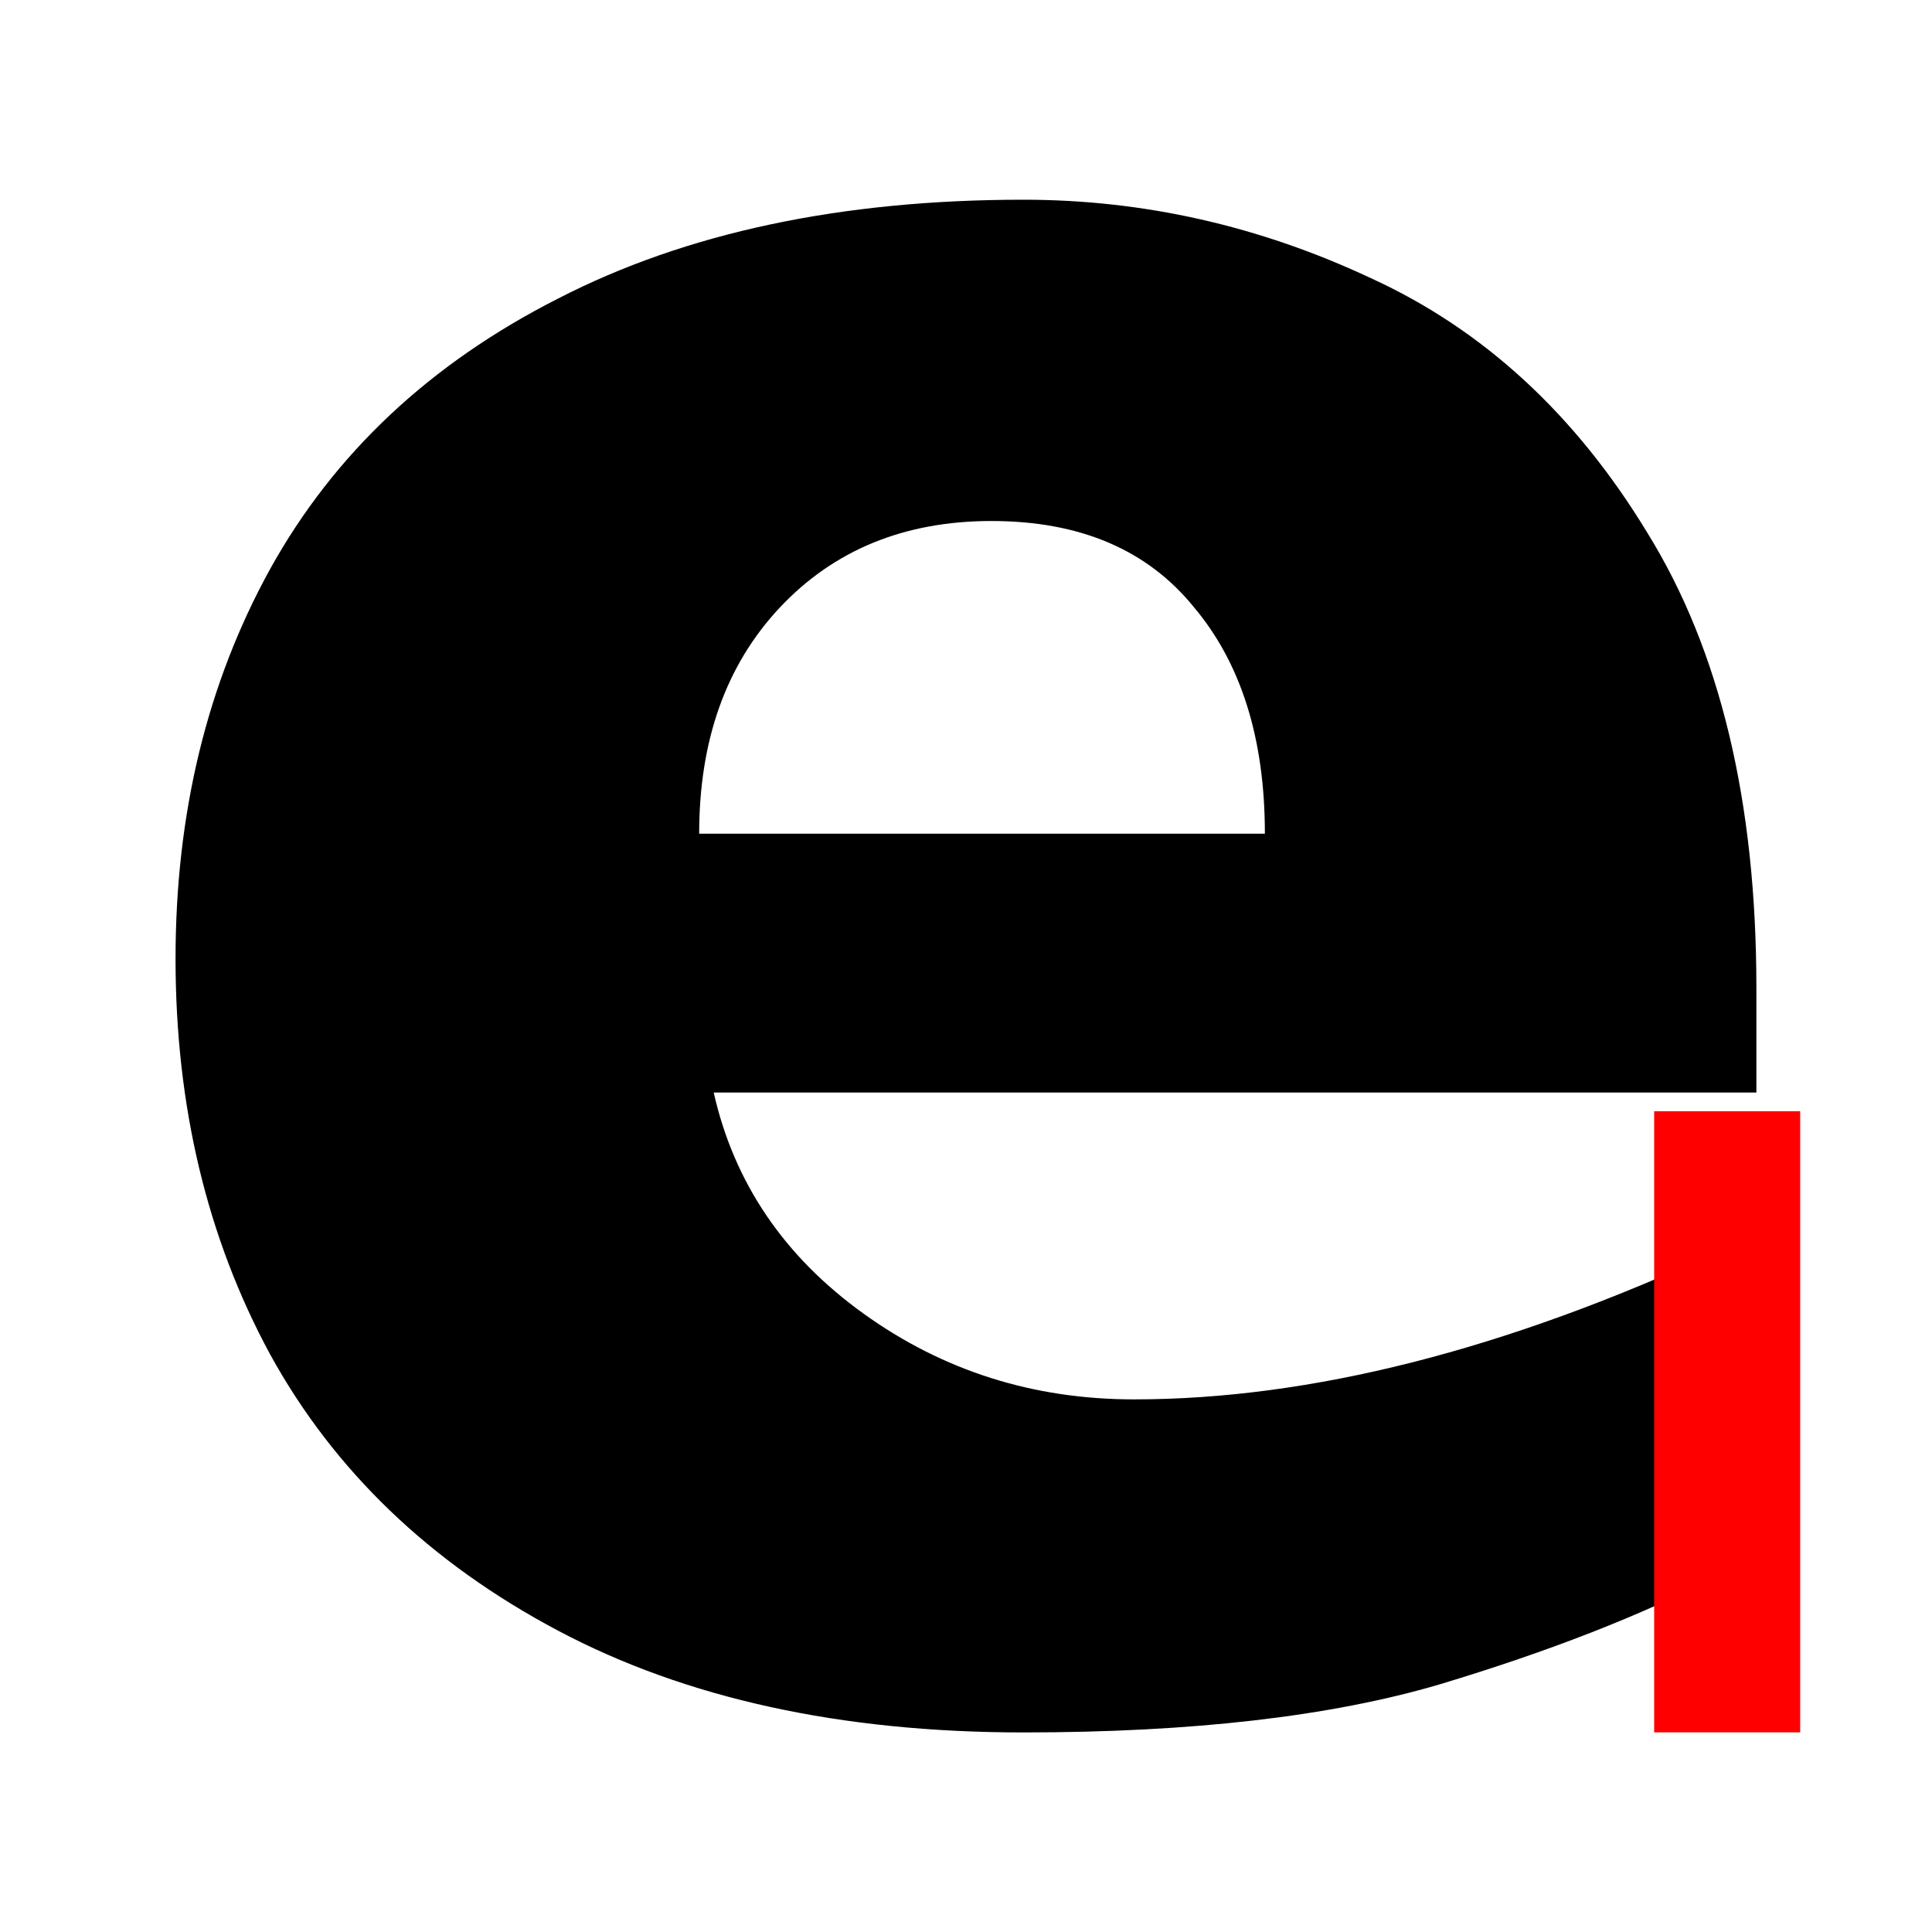
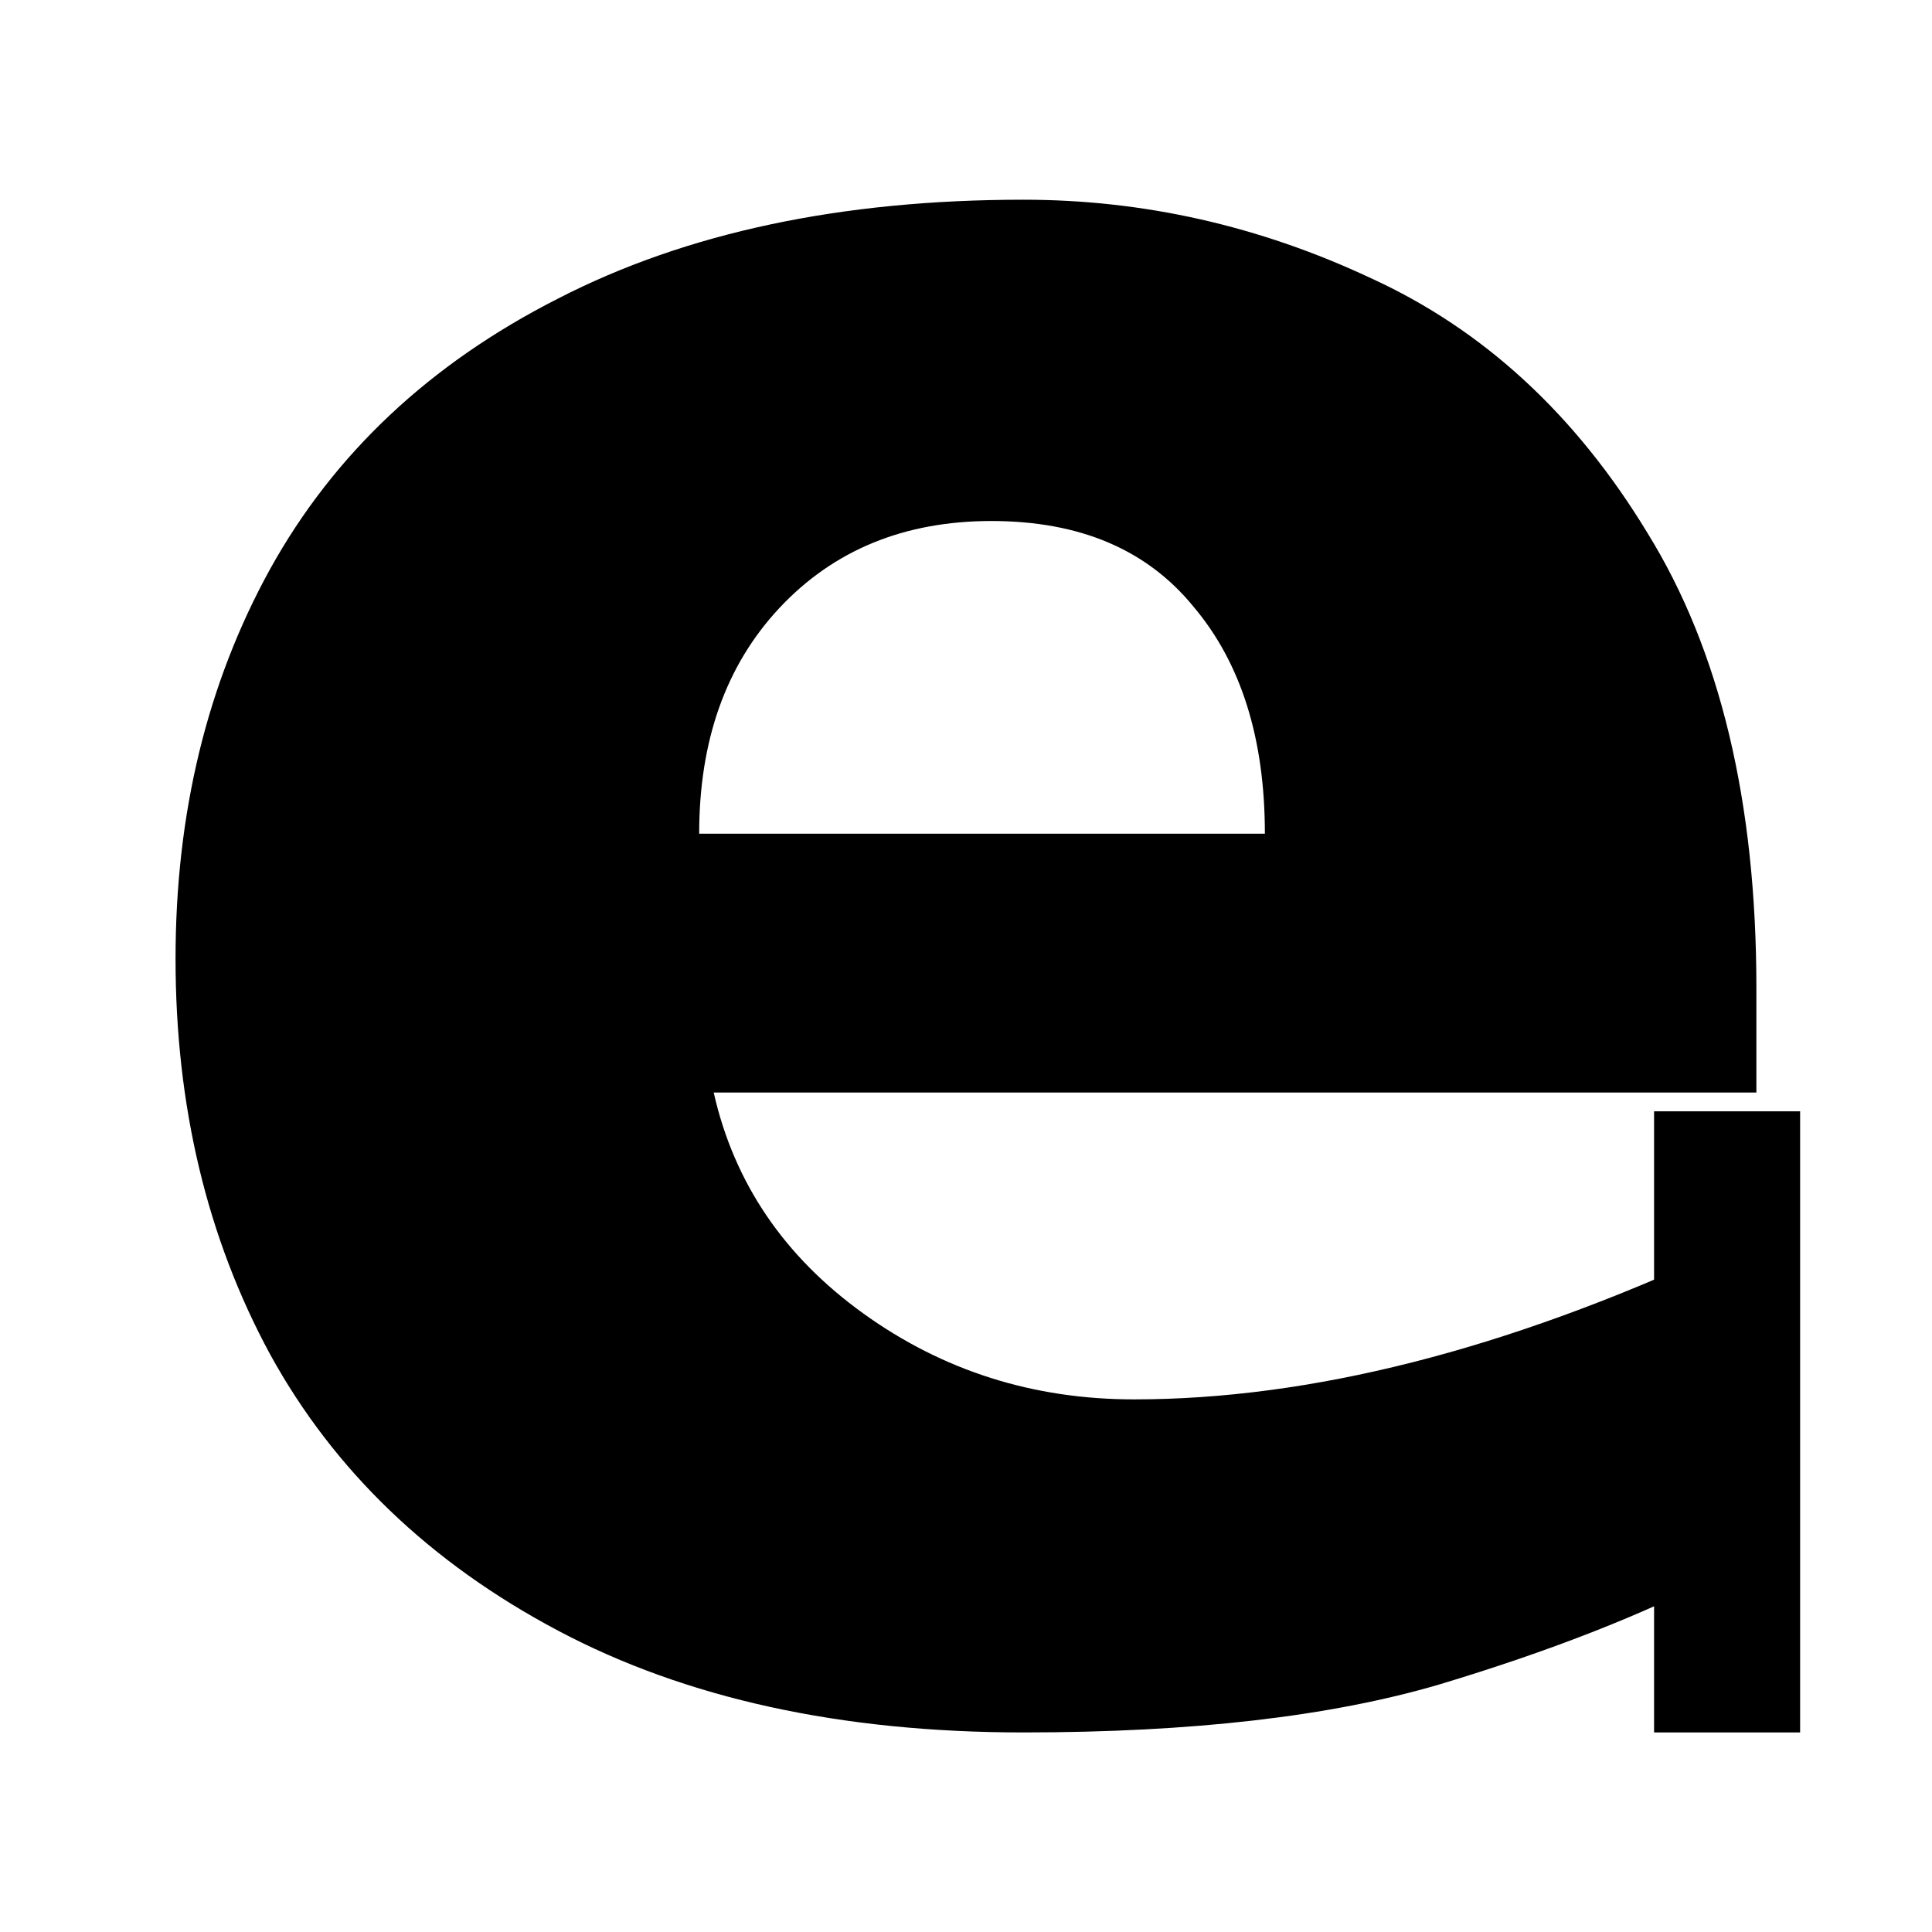
<svg xmlns="http://www.w3.org/2000/svg" width="26.458mm" height="26.458mm" viewBox="0 0 26.458 26.458" version="1.1" id="svg1">
  <defs id="defs1" />
  <g id="layer1">
    <path style="font-weight:bold;font-size:40.787px;line-height:0.8;font-family:'Gill Sans';-inkscape-font-specification:'Gill Sans Bold';text-align:center;letter-spacing:10.877px;text-anchor:middle;fill-rule:evenodd;stroke-width:0.8;stroke-linejoin:bevel;paint-order:markers stroke fill" d="M 24.053,14.962 H 9.774 q 0.418,1.852 2.051,3.027 1.633,1.175 3.704,1.175 3.625,0 8.006,-2.031 v 4.441 q -1.573,0.817 -3.824,1.494 -2.231,0.657 -5.696,0.657 -3.744,0 -6.373,-1.394 -2.629,-1.394 -3.943,-3.784 -1.295,-2.39 -1.295,-5.417 0,-2.987 1.295,-5.337 1.314,-2.37 3.943,-3.704 2.629,-1.354 6.373,-1.354 2.47,0 4.76,1.075 2.31,1.056 3.784,3.485 1.494,2.41 1.494,6.234 z M 17.322,11.417 q 0,-1.952 -0.976,-3.107 -0.956,-1.175 -2.768,-1.175 -1.792,0 -2.908,1.195 -1.095,1.175 -1.095,3.087 z" id="text1" aria-label="e" />
-     <path style="fill:none;fill-rule:evenodd;stroke:#ff0000;stroke-width:2;stroke-linejoin:bevel;stroke-opacity:1;paint-order:markers stroke fill;stroke-dasharray:none" d="m 23.653,15.218 v 8.506" id="path1" />
+     <path d="m 22.652,15.219 v 8.506 h 2 V 15.219 Z" id="path1" class="f-accent" />
  </g>
</svg>
